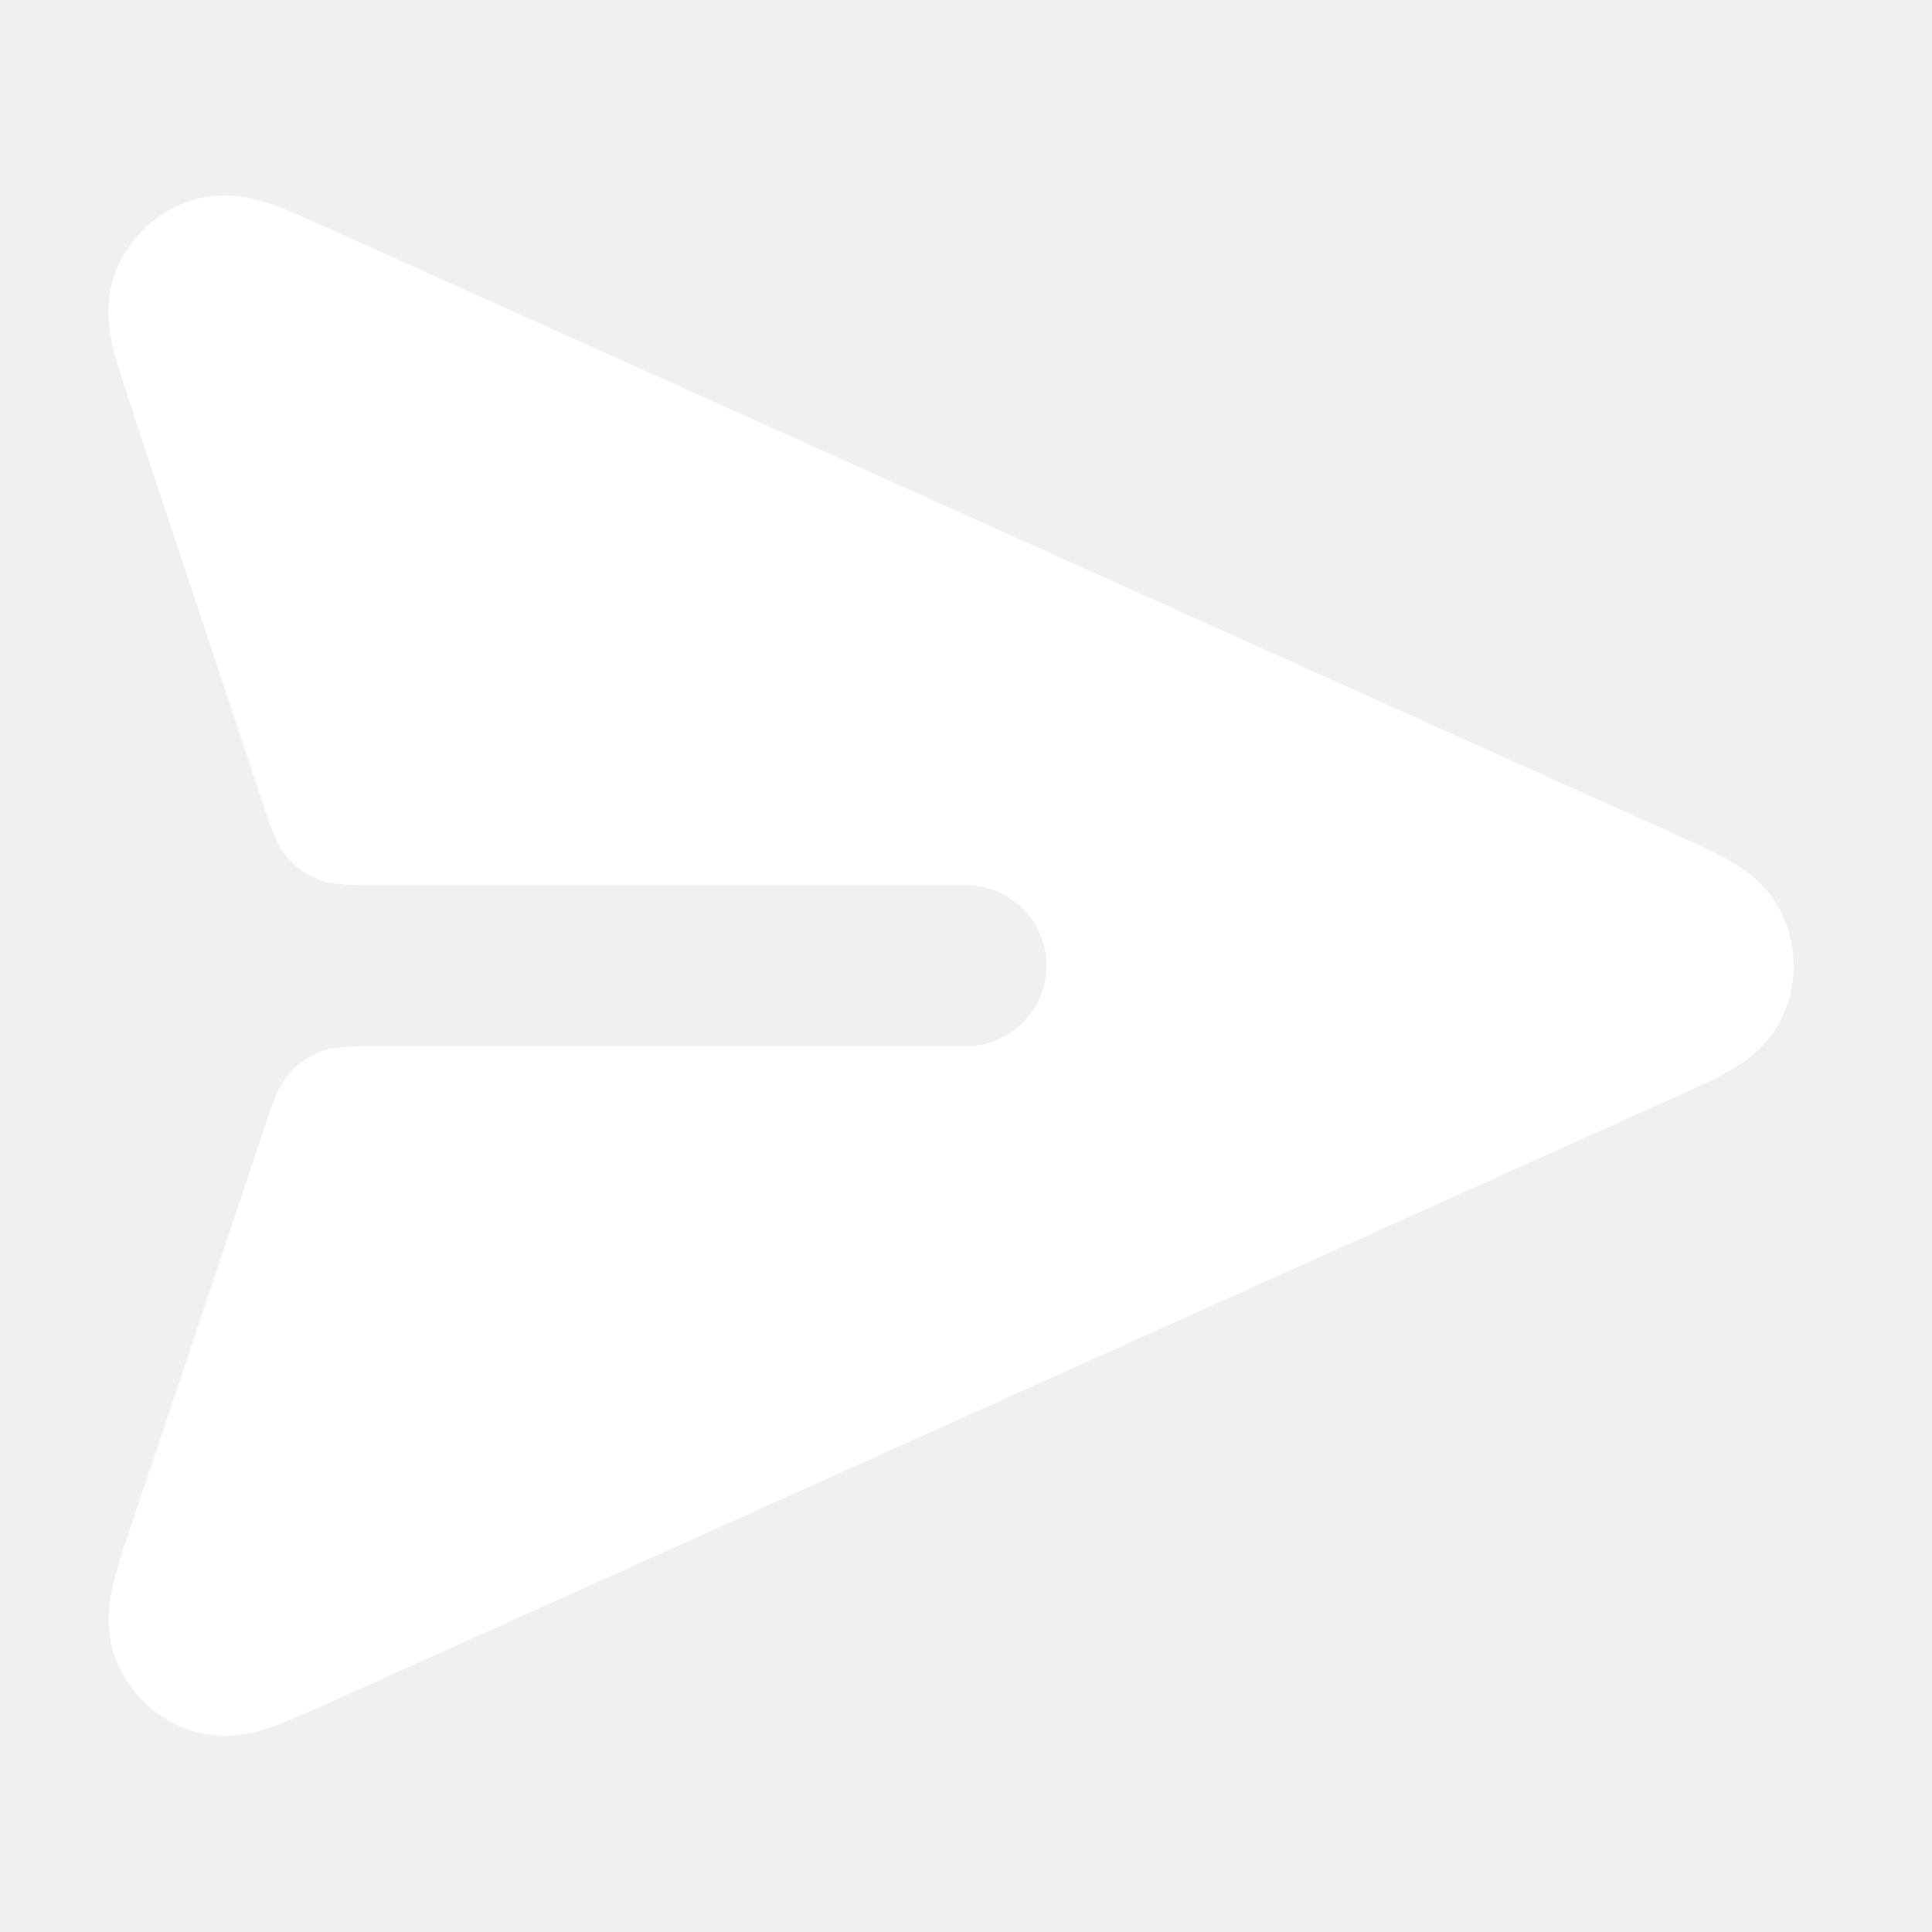
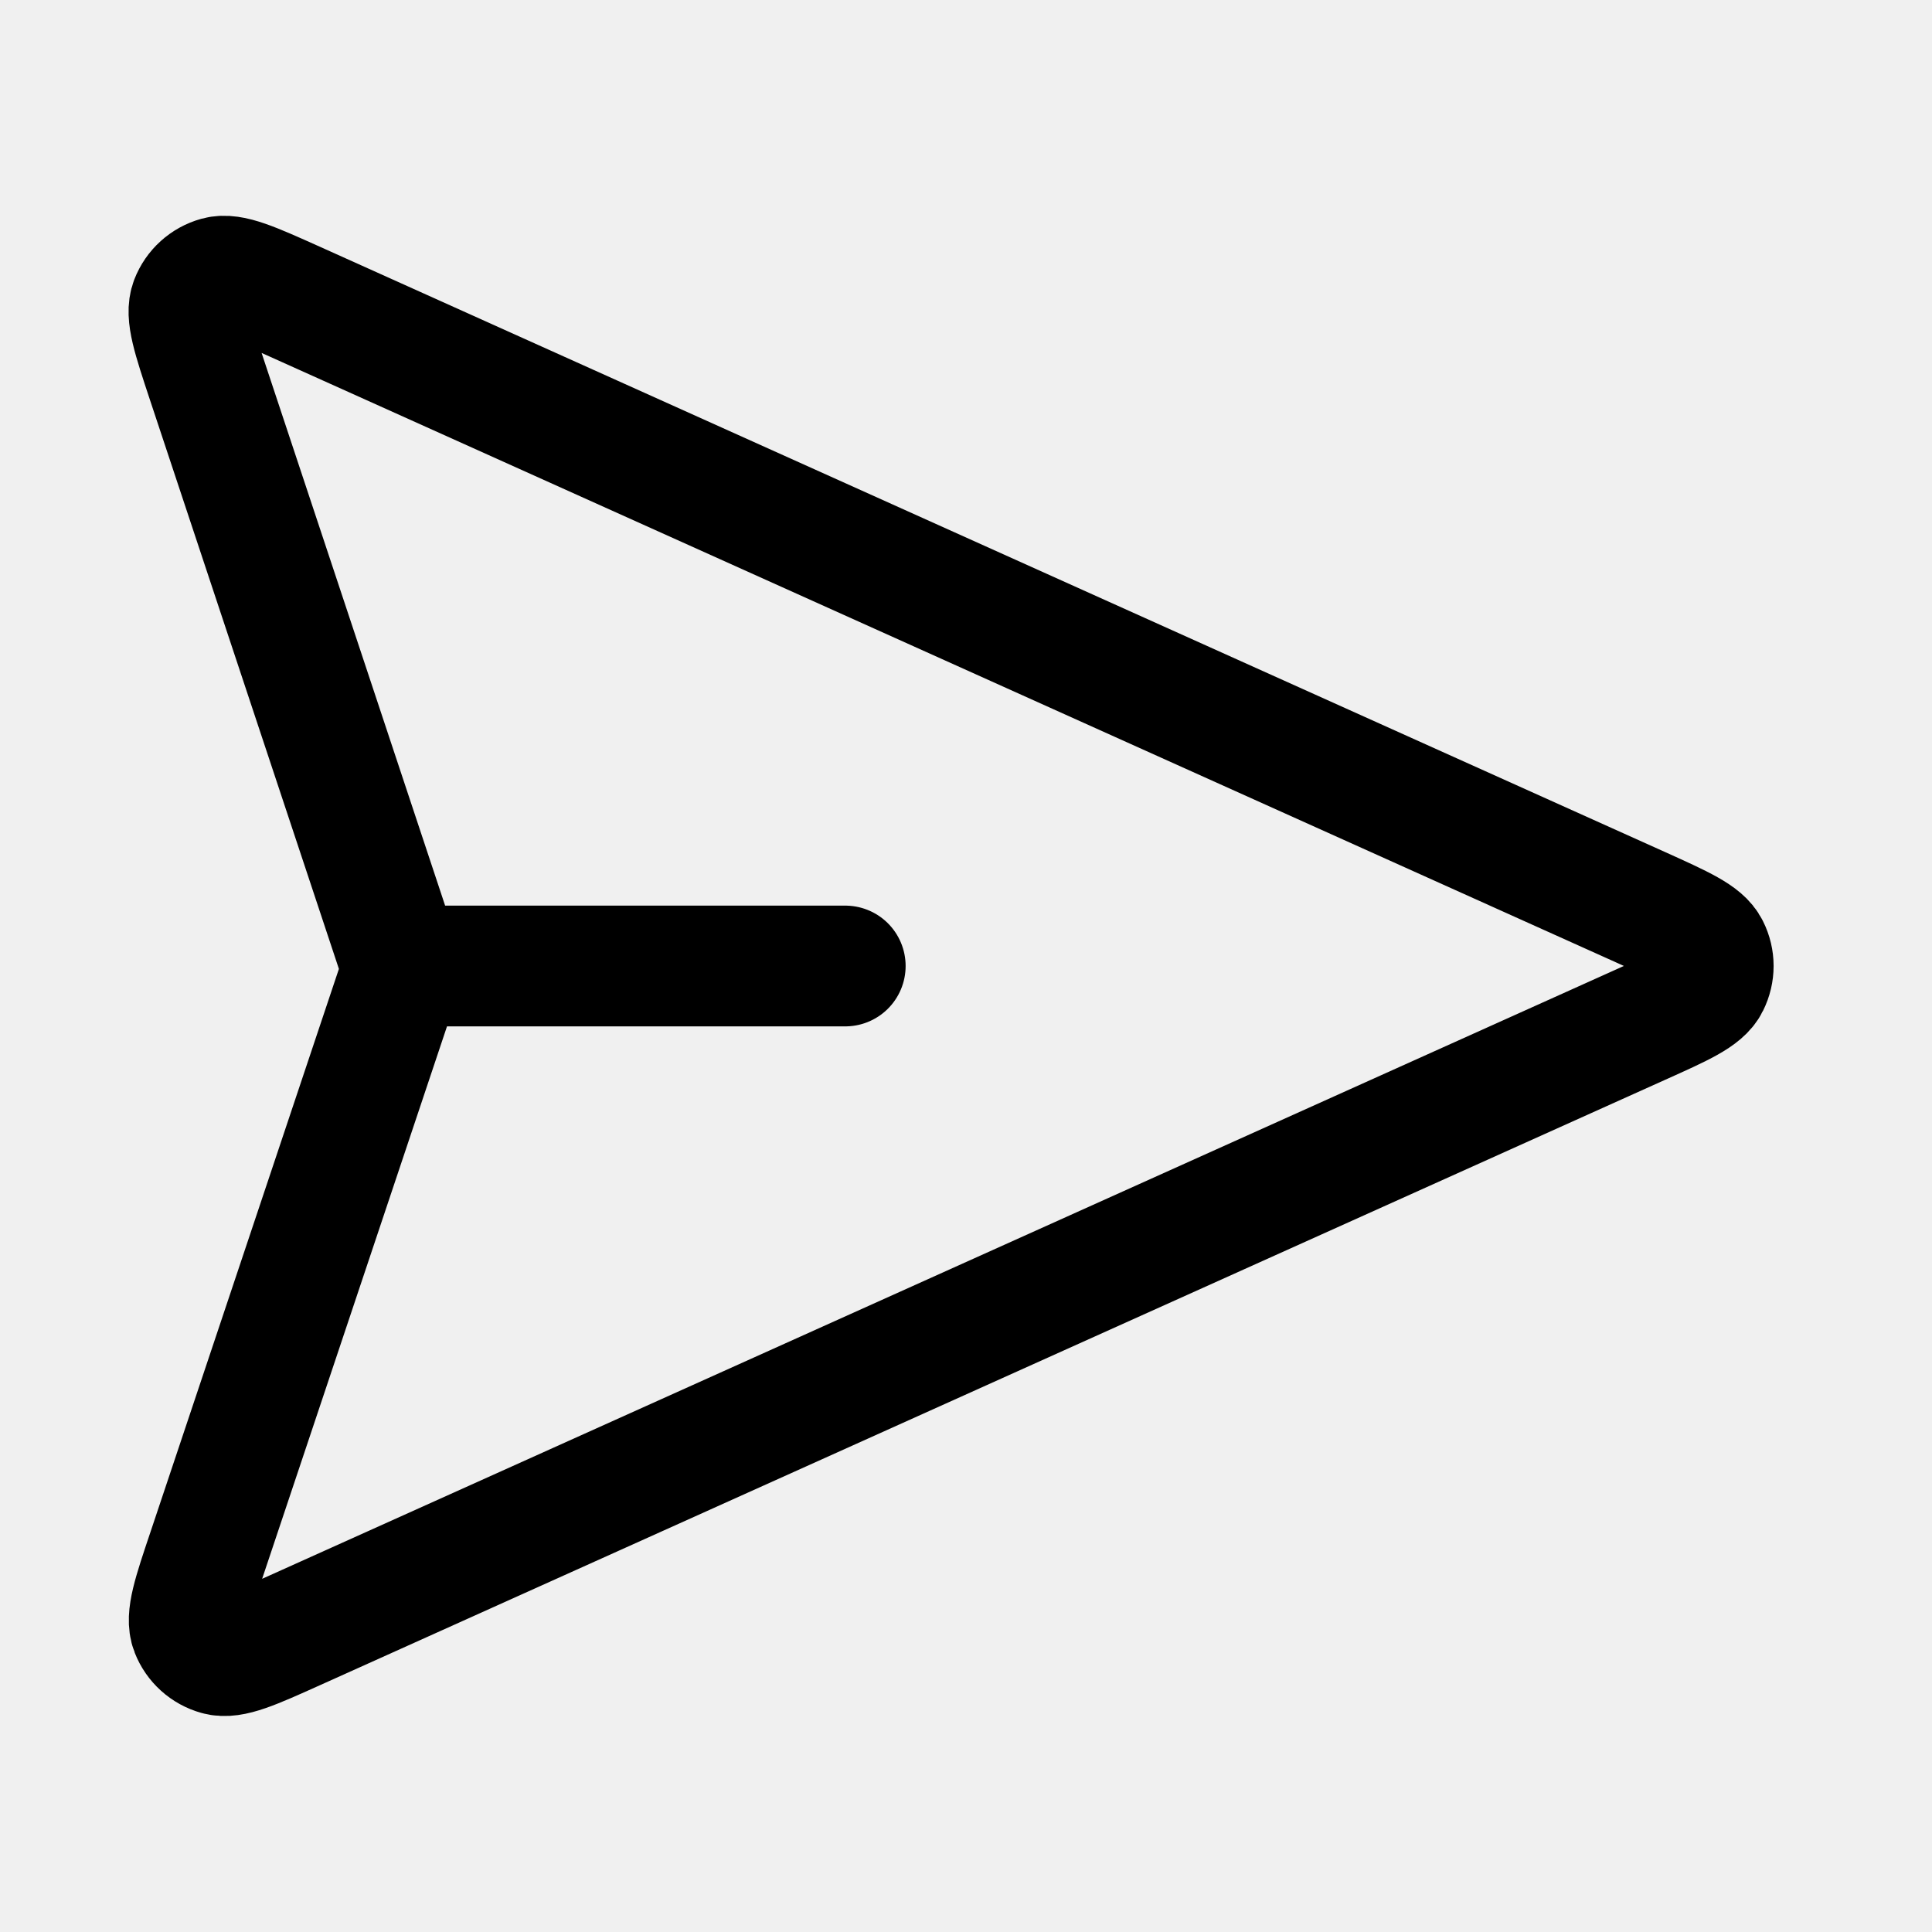
- <svg xmlns="http://www.w3.org/2000/svg" width="18" height="18" viewBox="0 0 18 18" fill="none">
-   <path d="M16.595 9.496C16.75 9.181 16.75 8.813 16.595 8.498C16.458 8.222 16.218 8.077 16.093 8.007C15.959 7.931 15.788 7.854 15.617 7.777L3.029 2.113C2.854 2.034 2.679 1.955 2.532 1.904C2.397 1.857 2.125 1.772 1.823 1.856C1.483 1.95 1.207 2.2 1.078 2.529C0.963 2.82 1.021 3.099 1.053 3.239C1.089 3.39 1.149 3.572 1.21 3.754L2.428 7.425C2.526 7.721 2.576 7.868 2.667 7.978C2.747 8.074 2.851 8.149 2.968 8.195C3.1 8.247 3.256 8.247 3.567 8.247H9C9.414 8.247 9.75 8.583 9.75 8.997C9.75 9.411 9.414 9.747 9 9.747H3.581C3.271 9.747 3.116 9.747 2.983 9.799C2.867 9.845 2.763 9.919 2.683 10.015C2.591 10.124 2.542 10.271 2.444 10.566L1.215 14.235C1.154 14.417 1.093 14.599 1.057 14.751C1.024 14.89 0.966 15.17 1.08 15.462C1.208 15.792 1.484 16.042 1.825 16.137C2.127 16.221 2.4 16.135 2.535 16.088C2.683 16.037 2.858 15.959 3.033 15.88L15.617 10.217C15.788 10.14 15.959 10.063 16.093 9.987C16.218 9.917 16.458 9.772 16.595 9.496Z" fill="white" />
+ <svg xmlns="http://www.w3.org/2000/svg" width="16" height="16" viewBox="0 0 16 16" fill="none">
+   <g id="send-03">
+     <path fill="none" id="Icon" d="M7 8H3.334M3.277 8.194L1.721 12.844C1.598 13.209 1.537 13.392 1.581 13.504C1.619 13.602 1.701 13.676 1.802 13.704C1.918 13.737 2.094 13.658 2.445 13.5L13.586 8.486C13.929 8.332 14.101 8.255 14.153 8.148C14.2 8.054 14.2 7.945 14.153 7.852C14.101 7.745 13.929 7.668 13.586 7.513L2.441 2.498C2.091 2.341 1.916 2.262 1.8 2.294C1.699 2.322 1.617 2.396 1.579 2.494C1.535 2.606 1.595 2.788 1.716 3.153L3.278 7.857C3.298 7.919 3.309 7.951 3.313 7.983C3.317 8.011 3.316 8.04 3.313 8.068C3.309 8.1 3.298 8.132 3.277 8.194Z" stroke="currentColor" stroke-linecap="round" stroke-linejoin="round" />
+   </g>
</svg>
